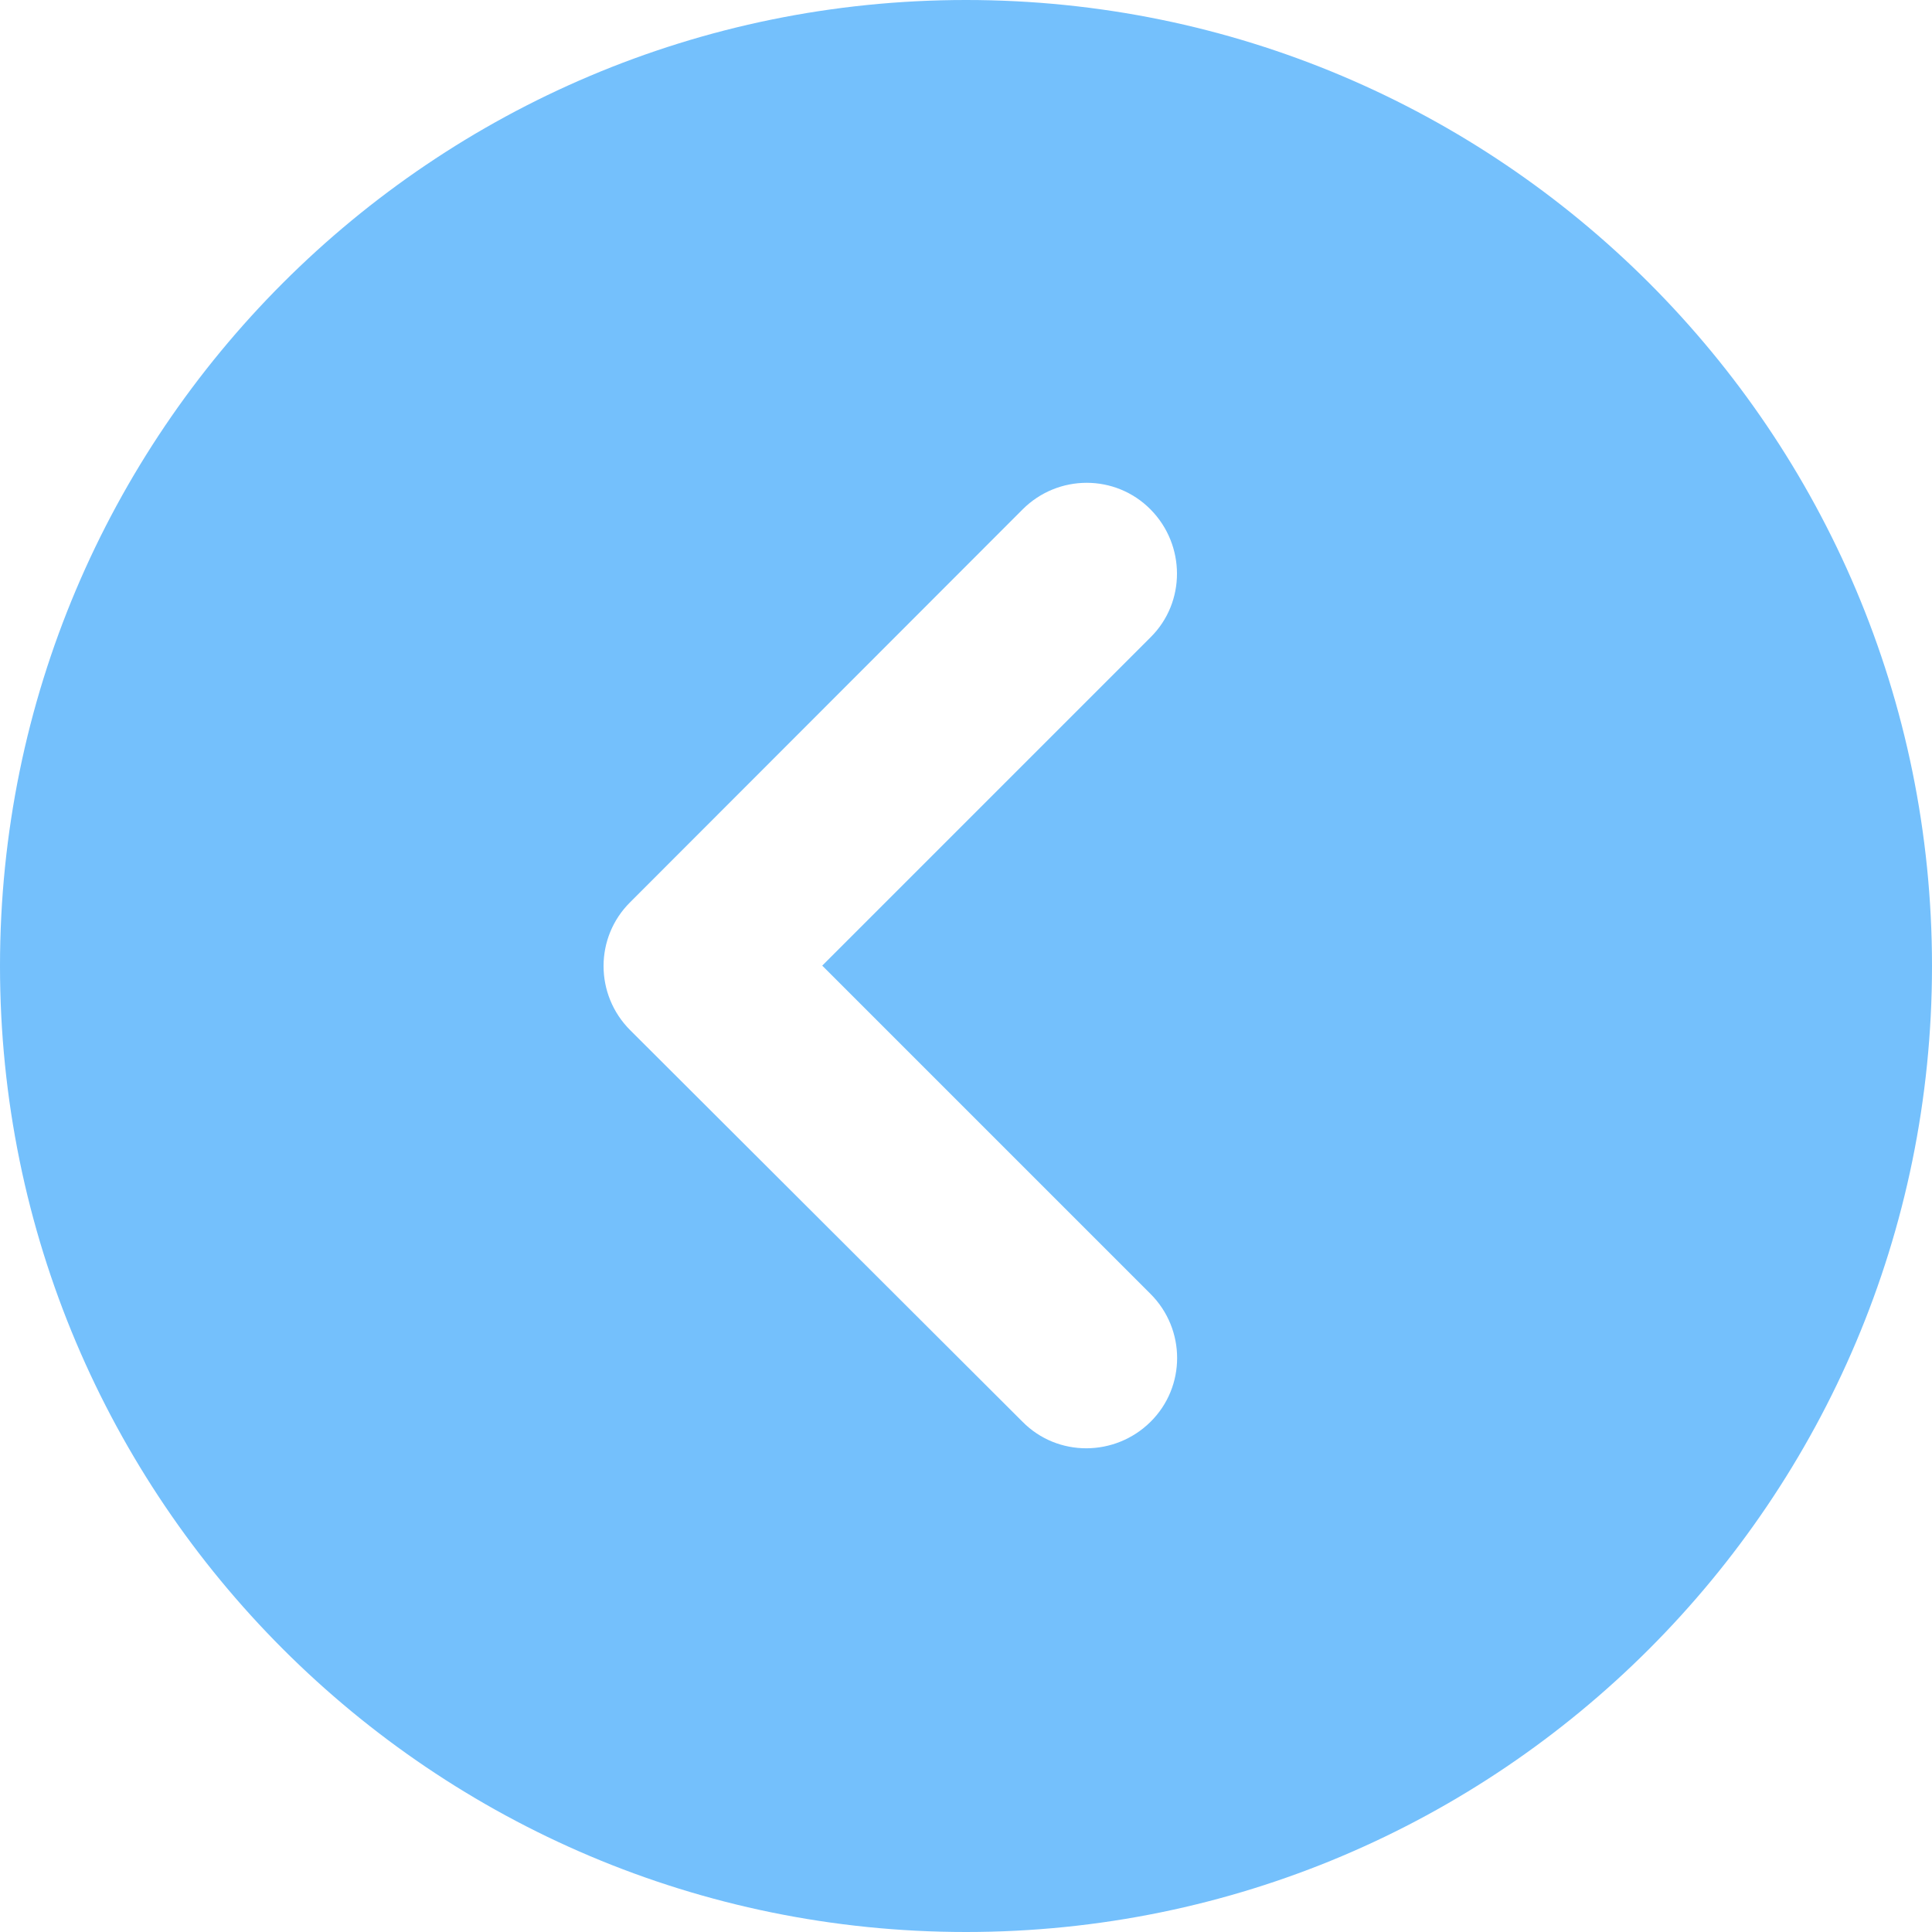
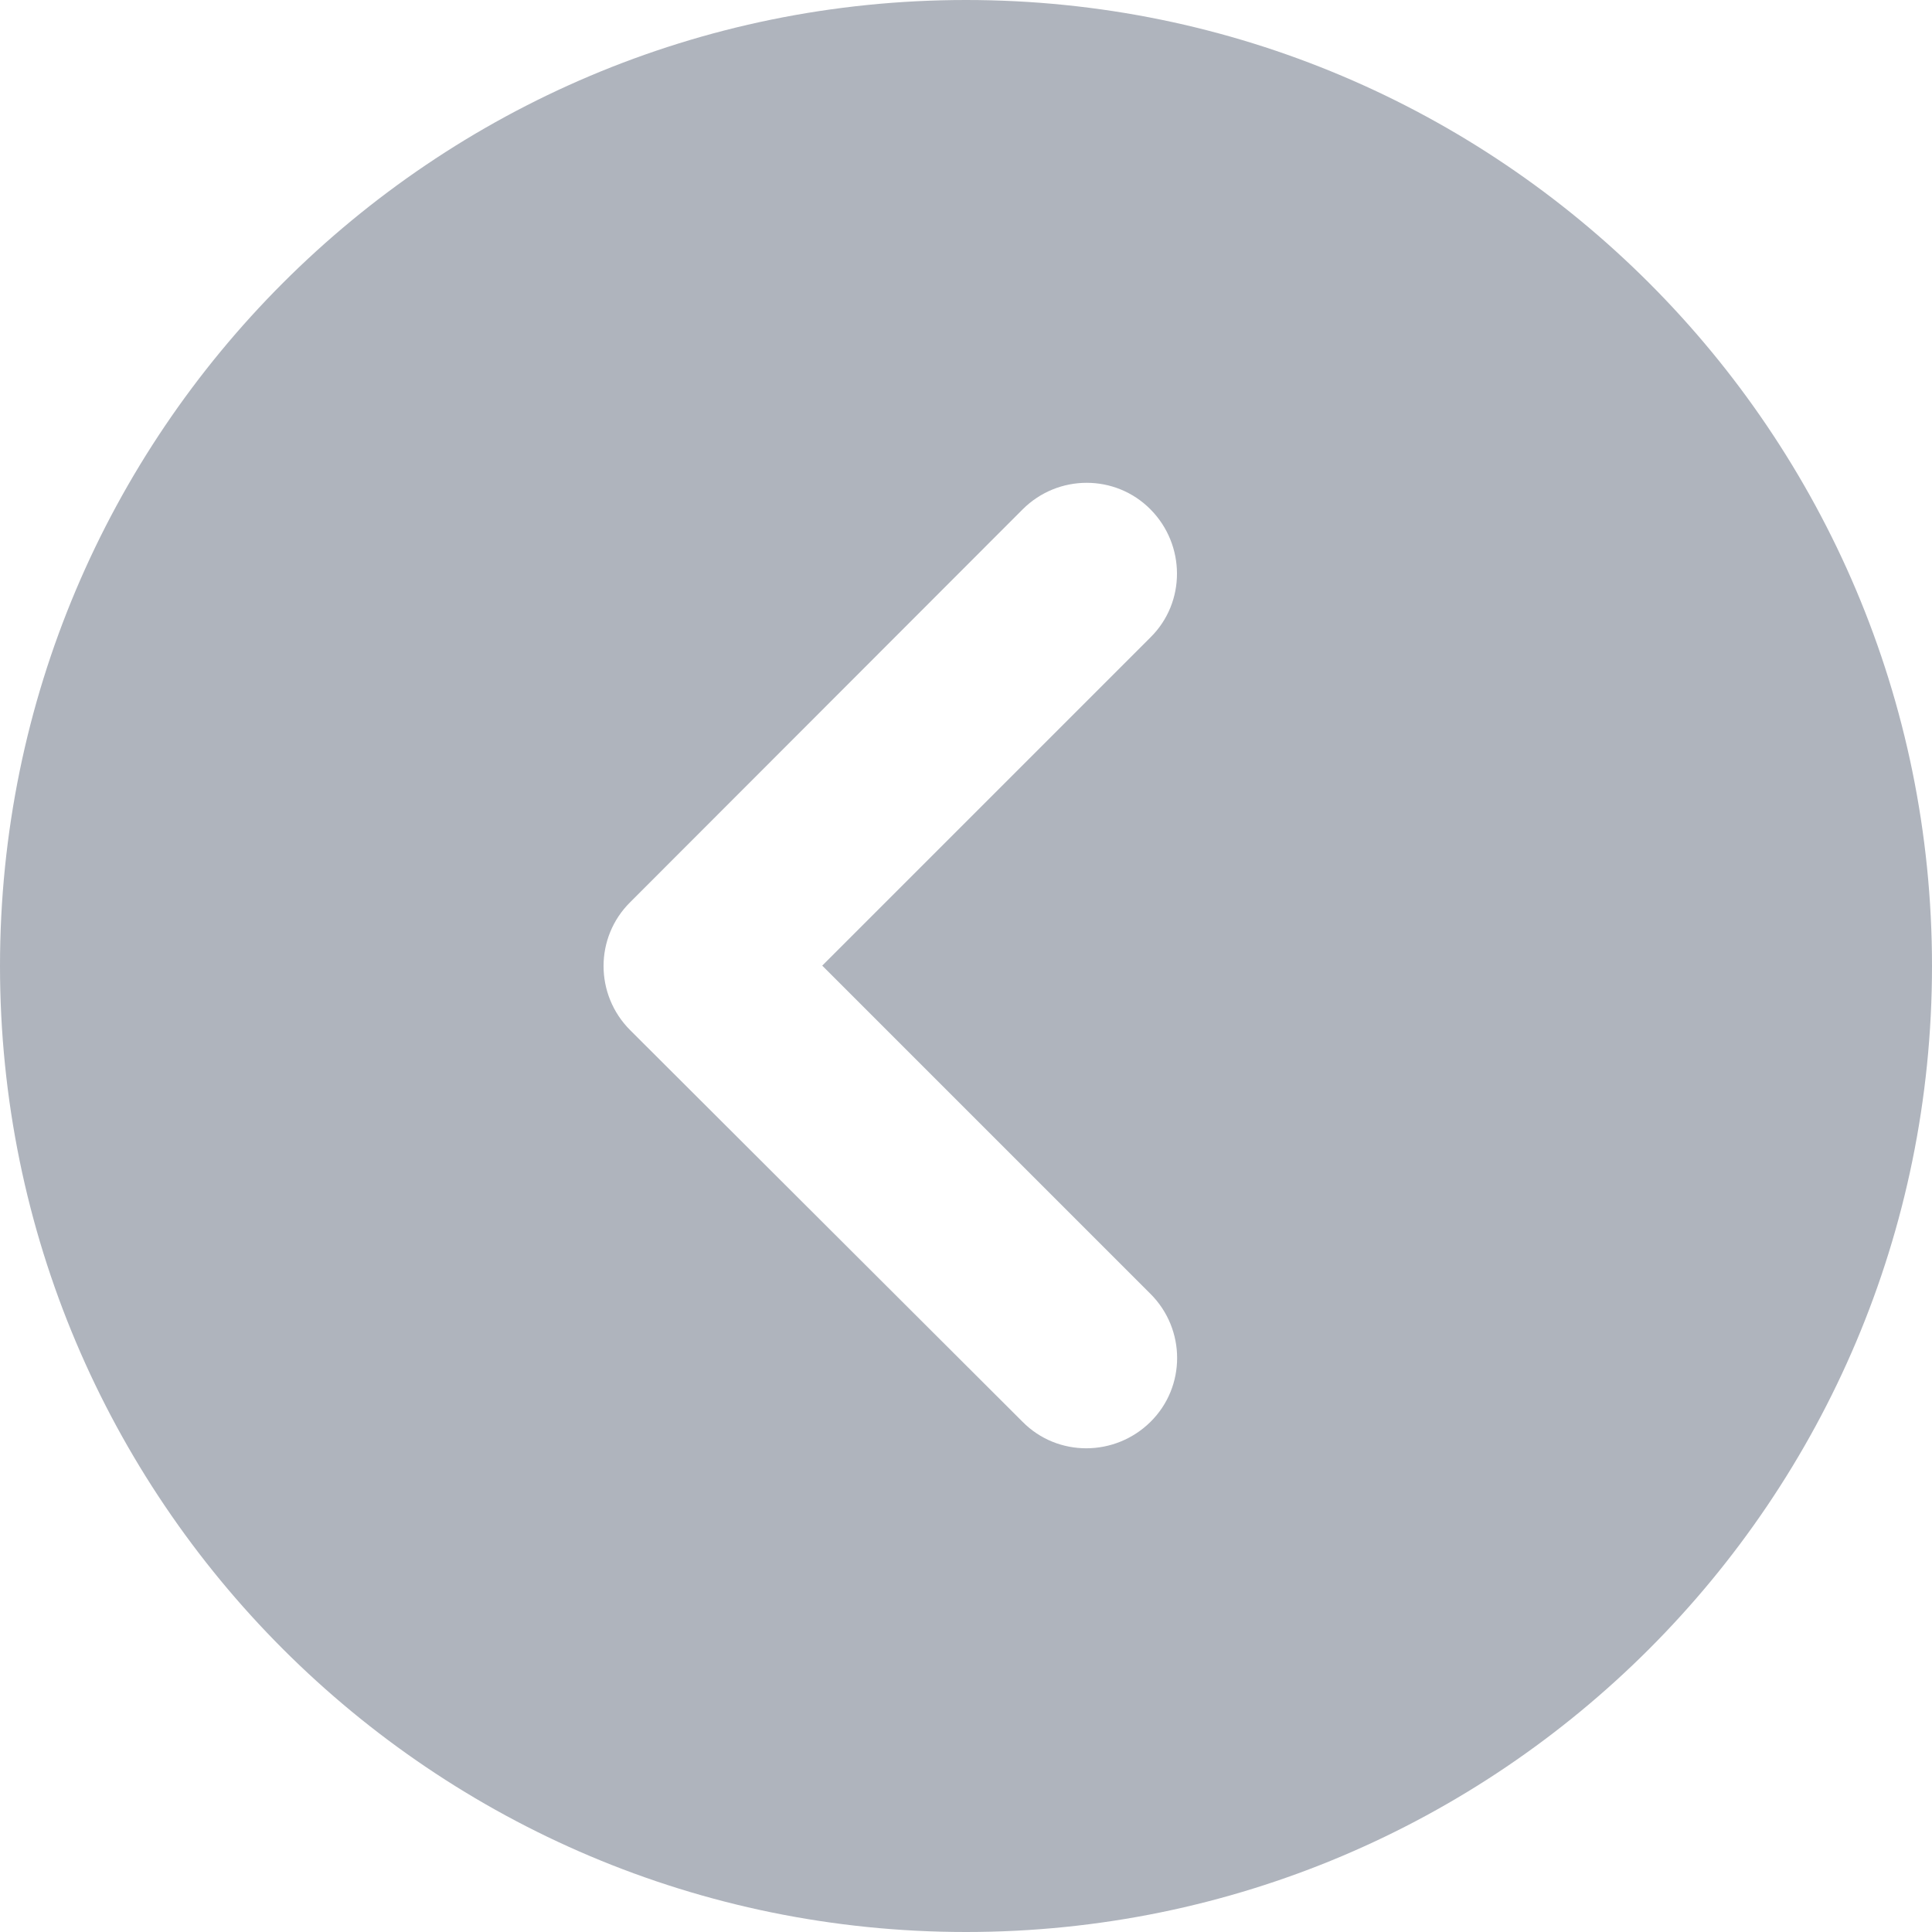
<svg xmlns="http://www.w3.org/2000/svg" viewBox="0 0 512 512">
-   <path fill="#74C0FC" d="M512 256A256 256 0 1 0 0 256a256 256 0 1 0 512 0zM271 135c9.4-9.4 24.6-9.4 33.9 0s9.4 24.6 0 33.9l-87 87 87 87c9.4 9.4 9.4 24.6 0 33.9s-24.6 9.4-33.9 0L167 273c-9.4-9.4-9.4-24.6 0-33.9L271 135z" />
+   <path fill="#afb4bd" d="M512 256A256 256 0 1 0 0 256a256 256 0 1 0 512 0zM271 135c9.4-9.4 24.6-9.4 33.9 0s9.4 24.6 0 33.9l-87 87 87 87c9.4 9.4 9.4 24.6 0 33.9s-24.6 9.4-33.9 0L167 273c-9.4-9.4-9.4-24.6 0-33.9L271 135z" />
</svg>
